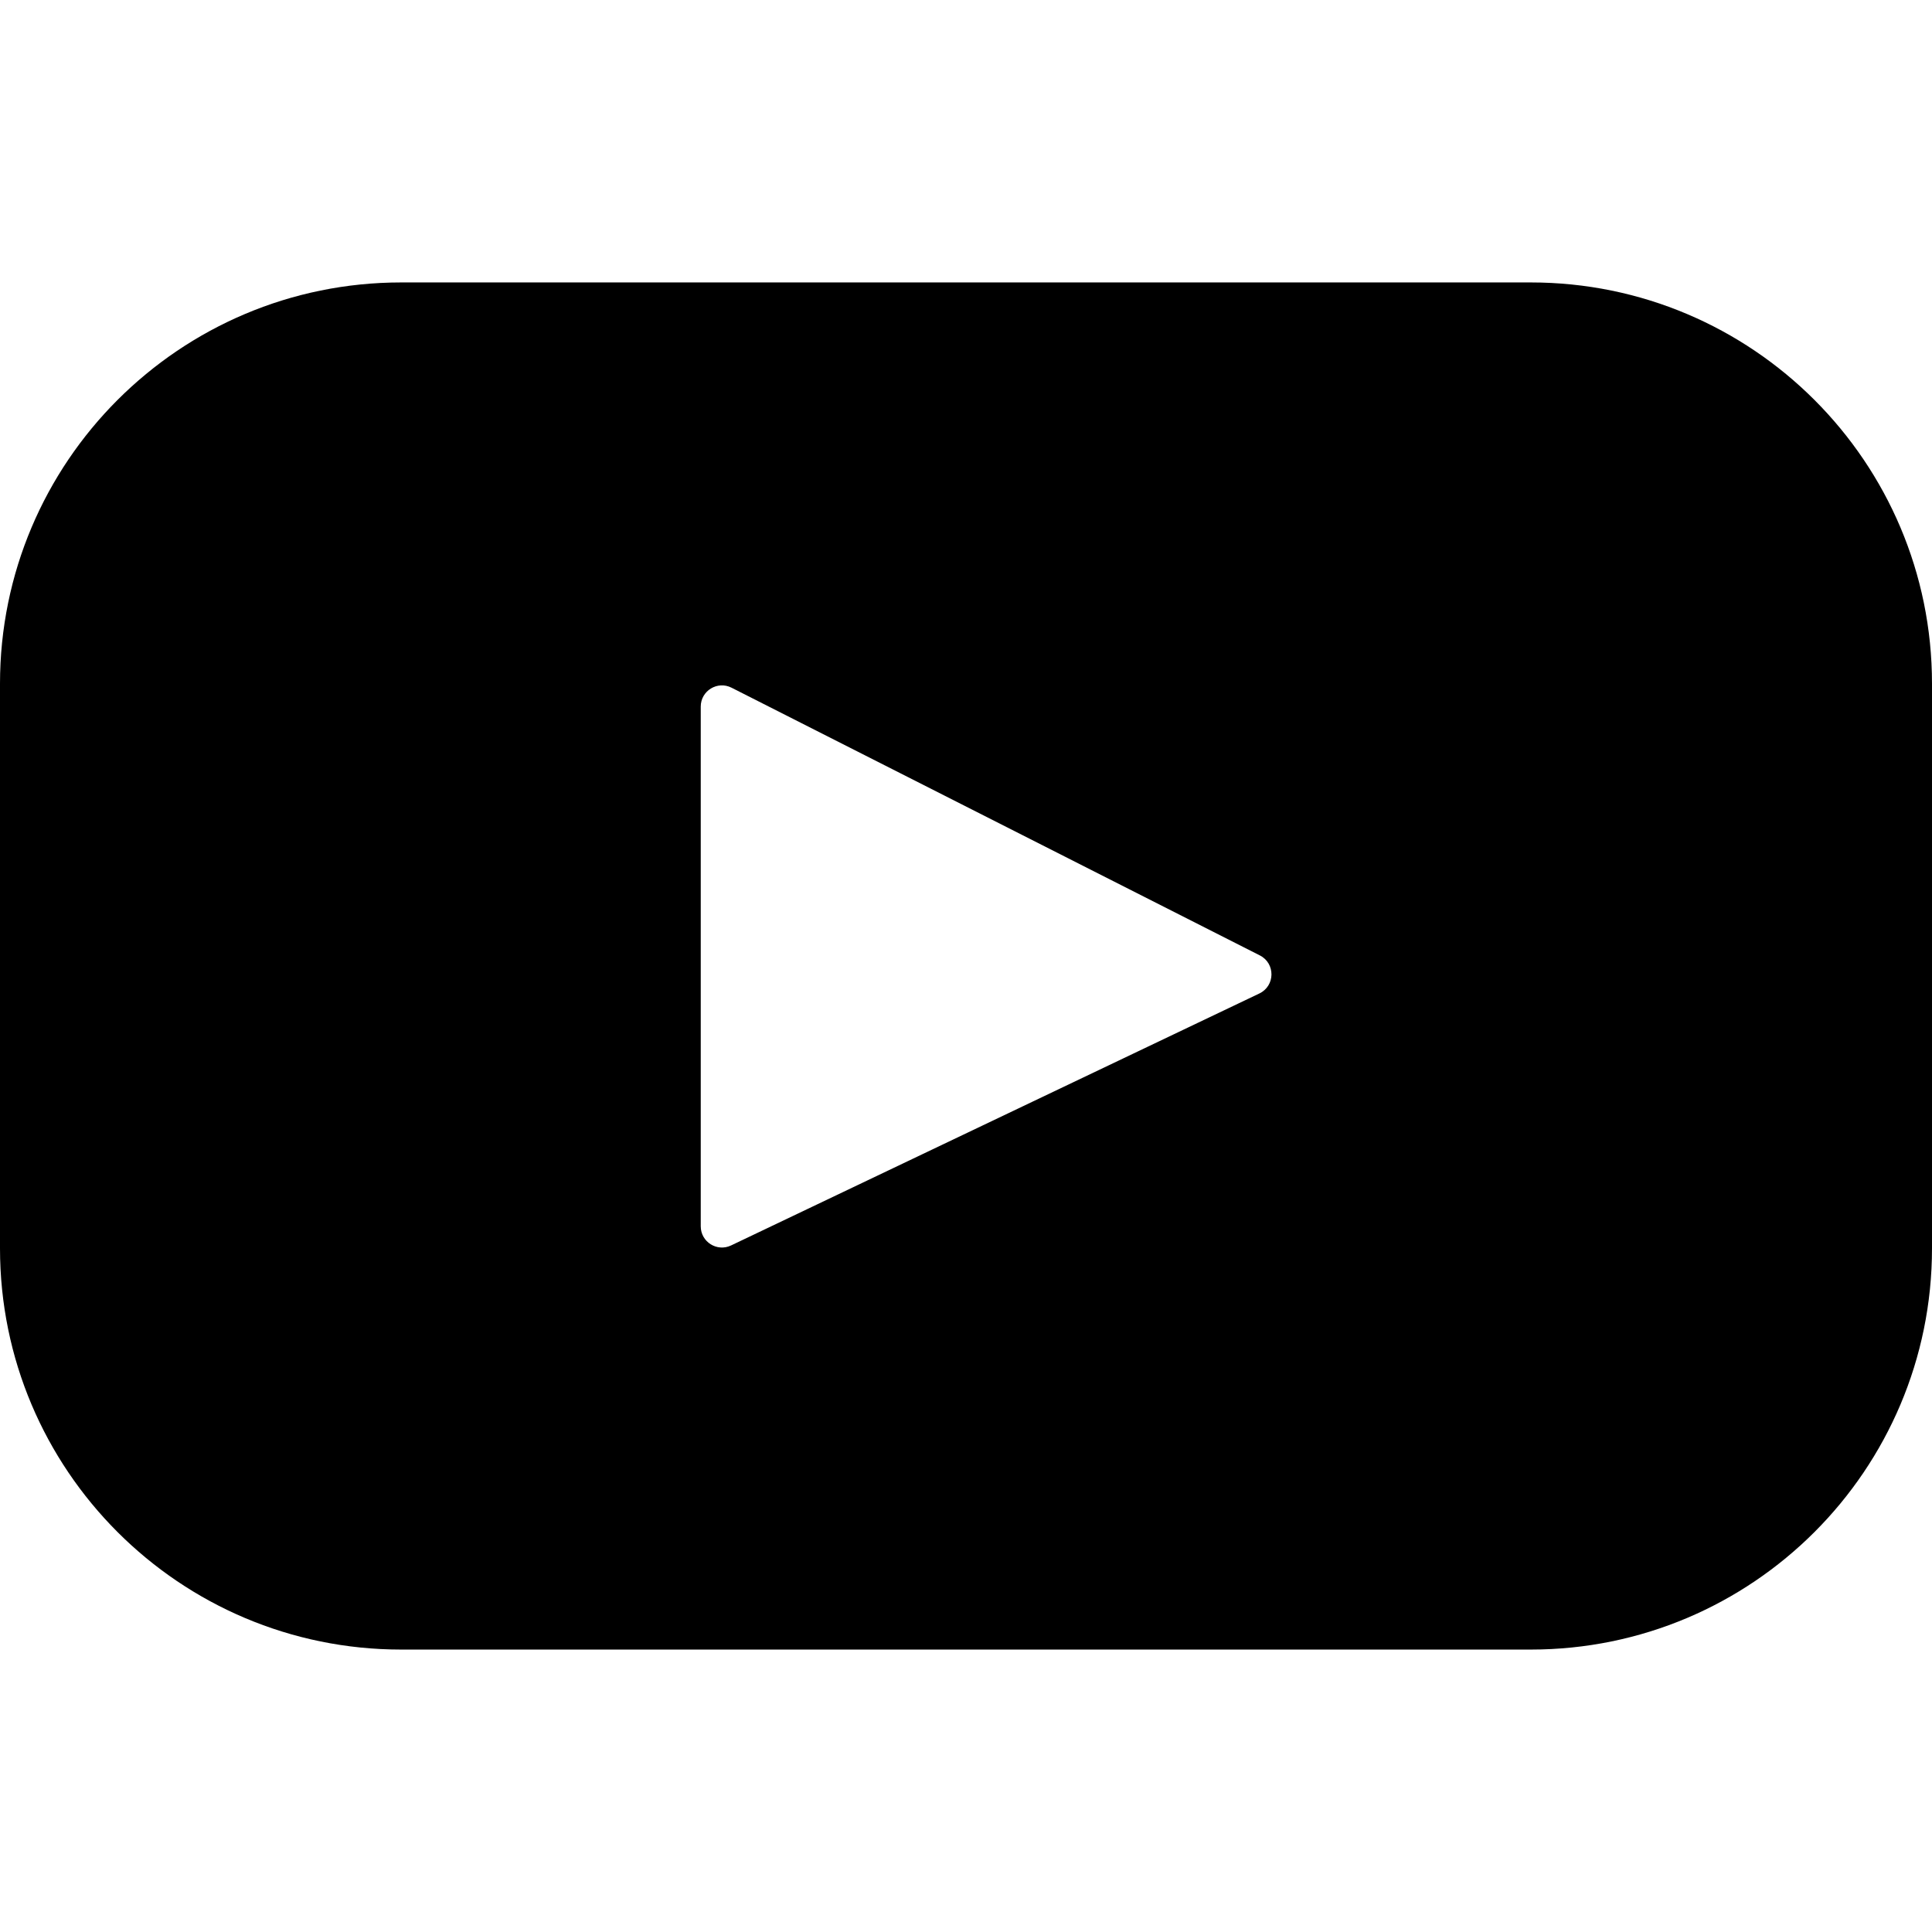
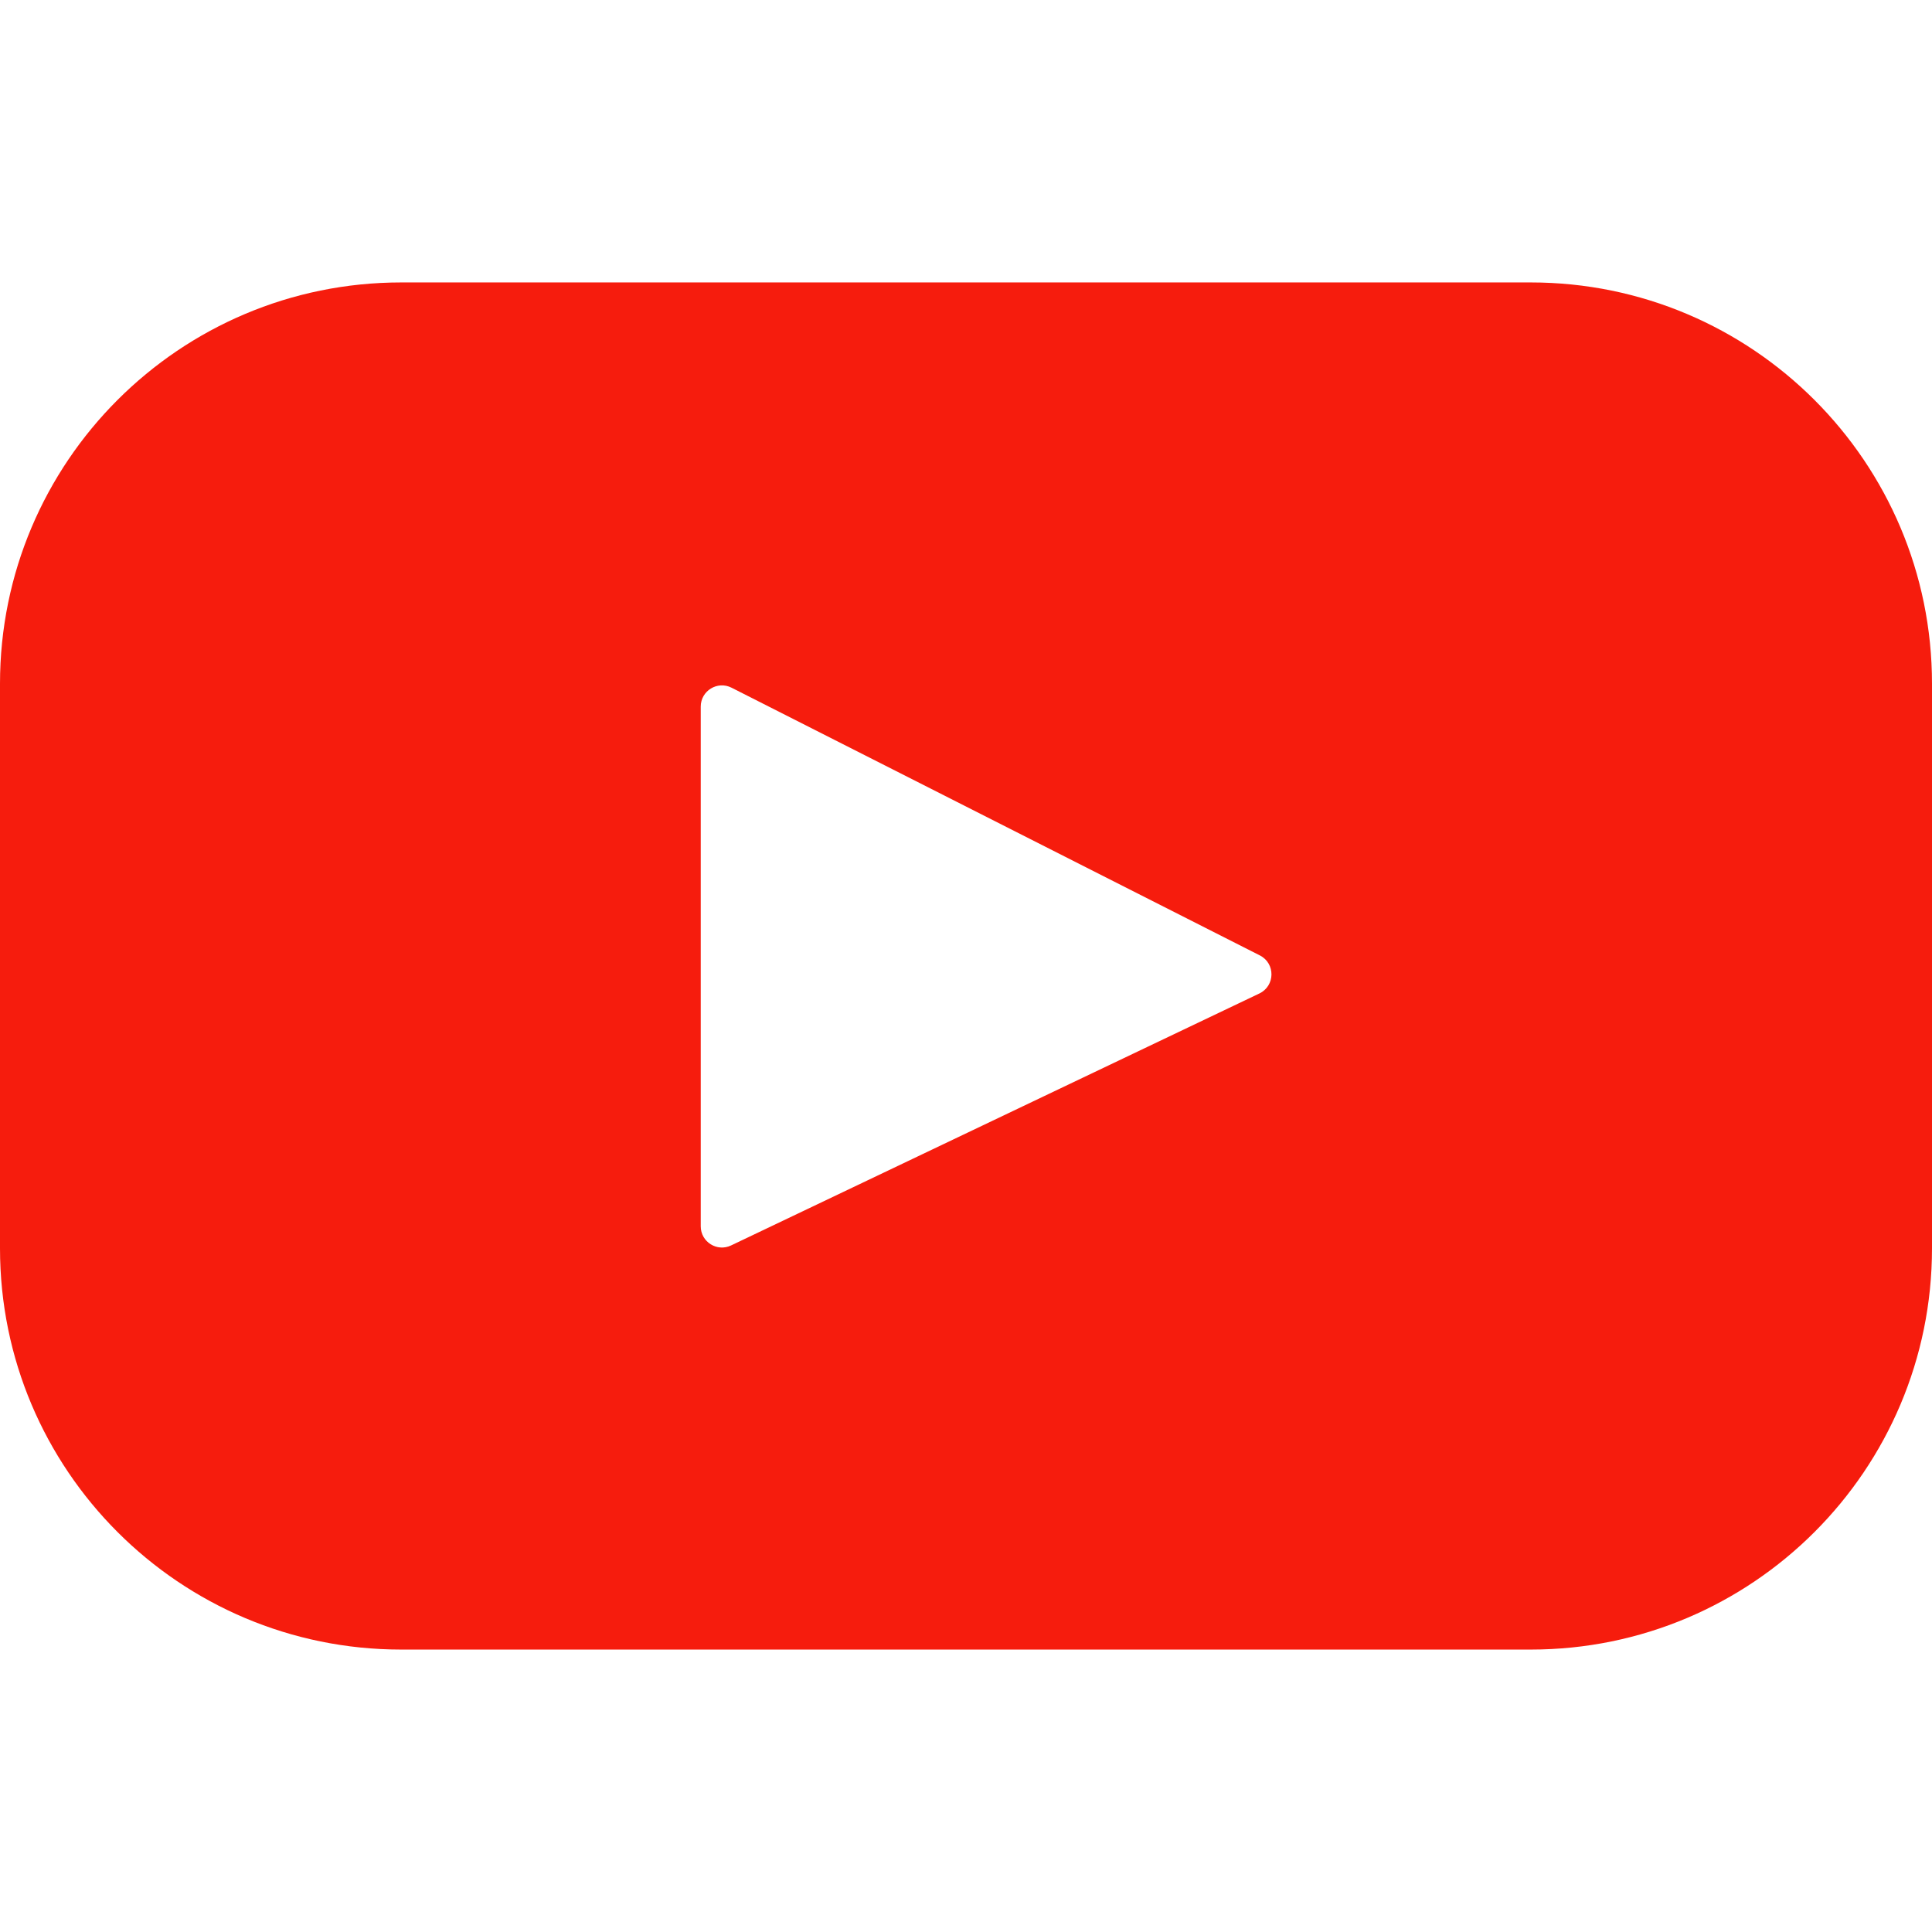
- <svg xmlns="http://www.w3.org/2000/svg" version="1.1" viewBox="0 0 461.001 461.001" xml:space="preserve">
+ <svg xmlns="http://www.w3.org/2000/svg" version="1.1" viewBox="0 0 461.001 461.001" xml:space="preserve" fill="#F61C0D">
  <g>
    <path d="M365.257,67.393H95.744C42.866,67.393,0,110.259,0,163.137v134.728   c0,52.878,42.866,95.744,95.744,95.744h269.513c52.878,0,95.744-42.866,95.744-95.744V163.137   C461.001,110.259,418.135,67.393,365.257,67.393z M300.506,237.056l-126.06,60.123c-3.359,1.602-7.239-0.847-7.239-4.568V168.607   c0-3.774,3.982-6.22,7.348-4.514l126.06,63.881C304.363,229.873,304.298,235.248,300.506,237.056z" />
  </g>
</svg>
